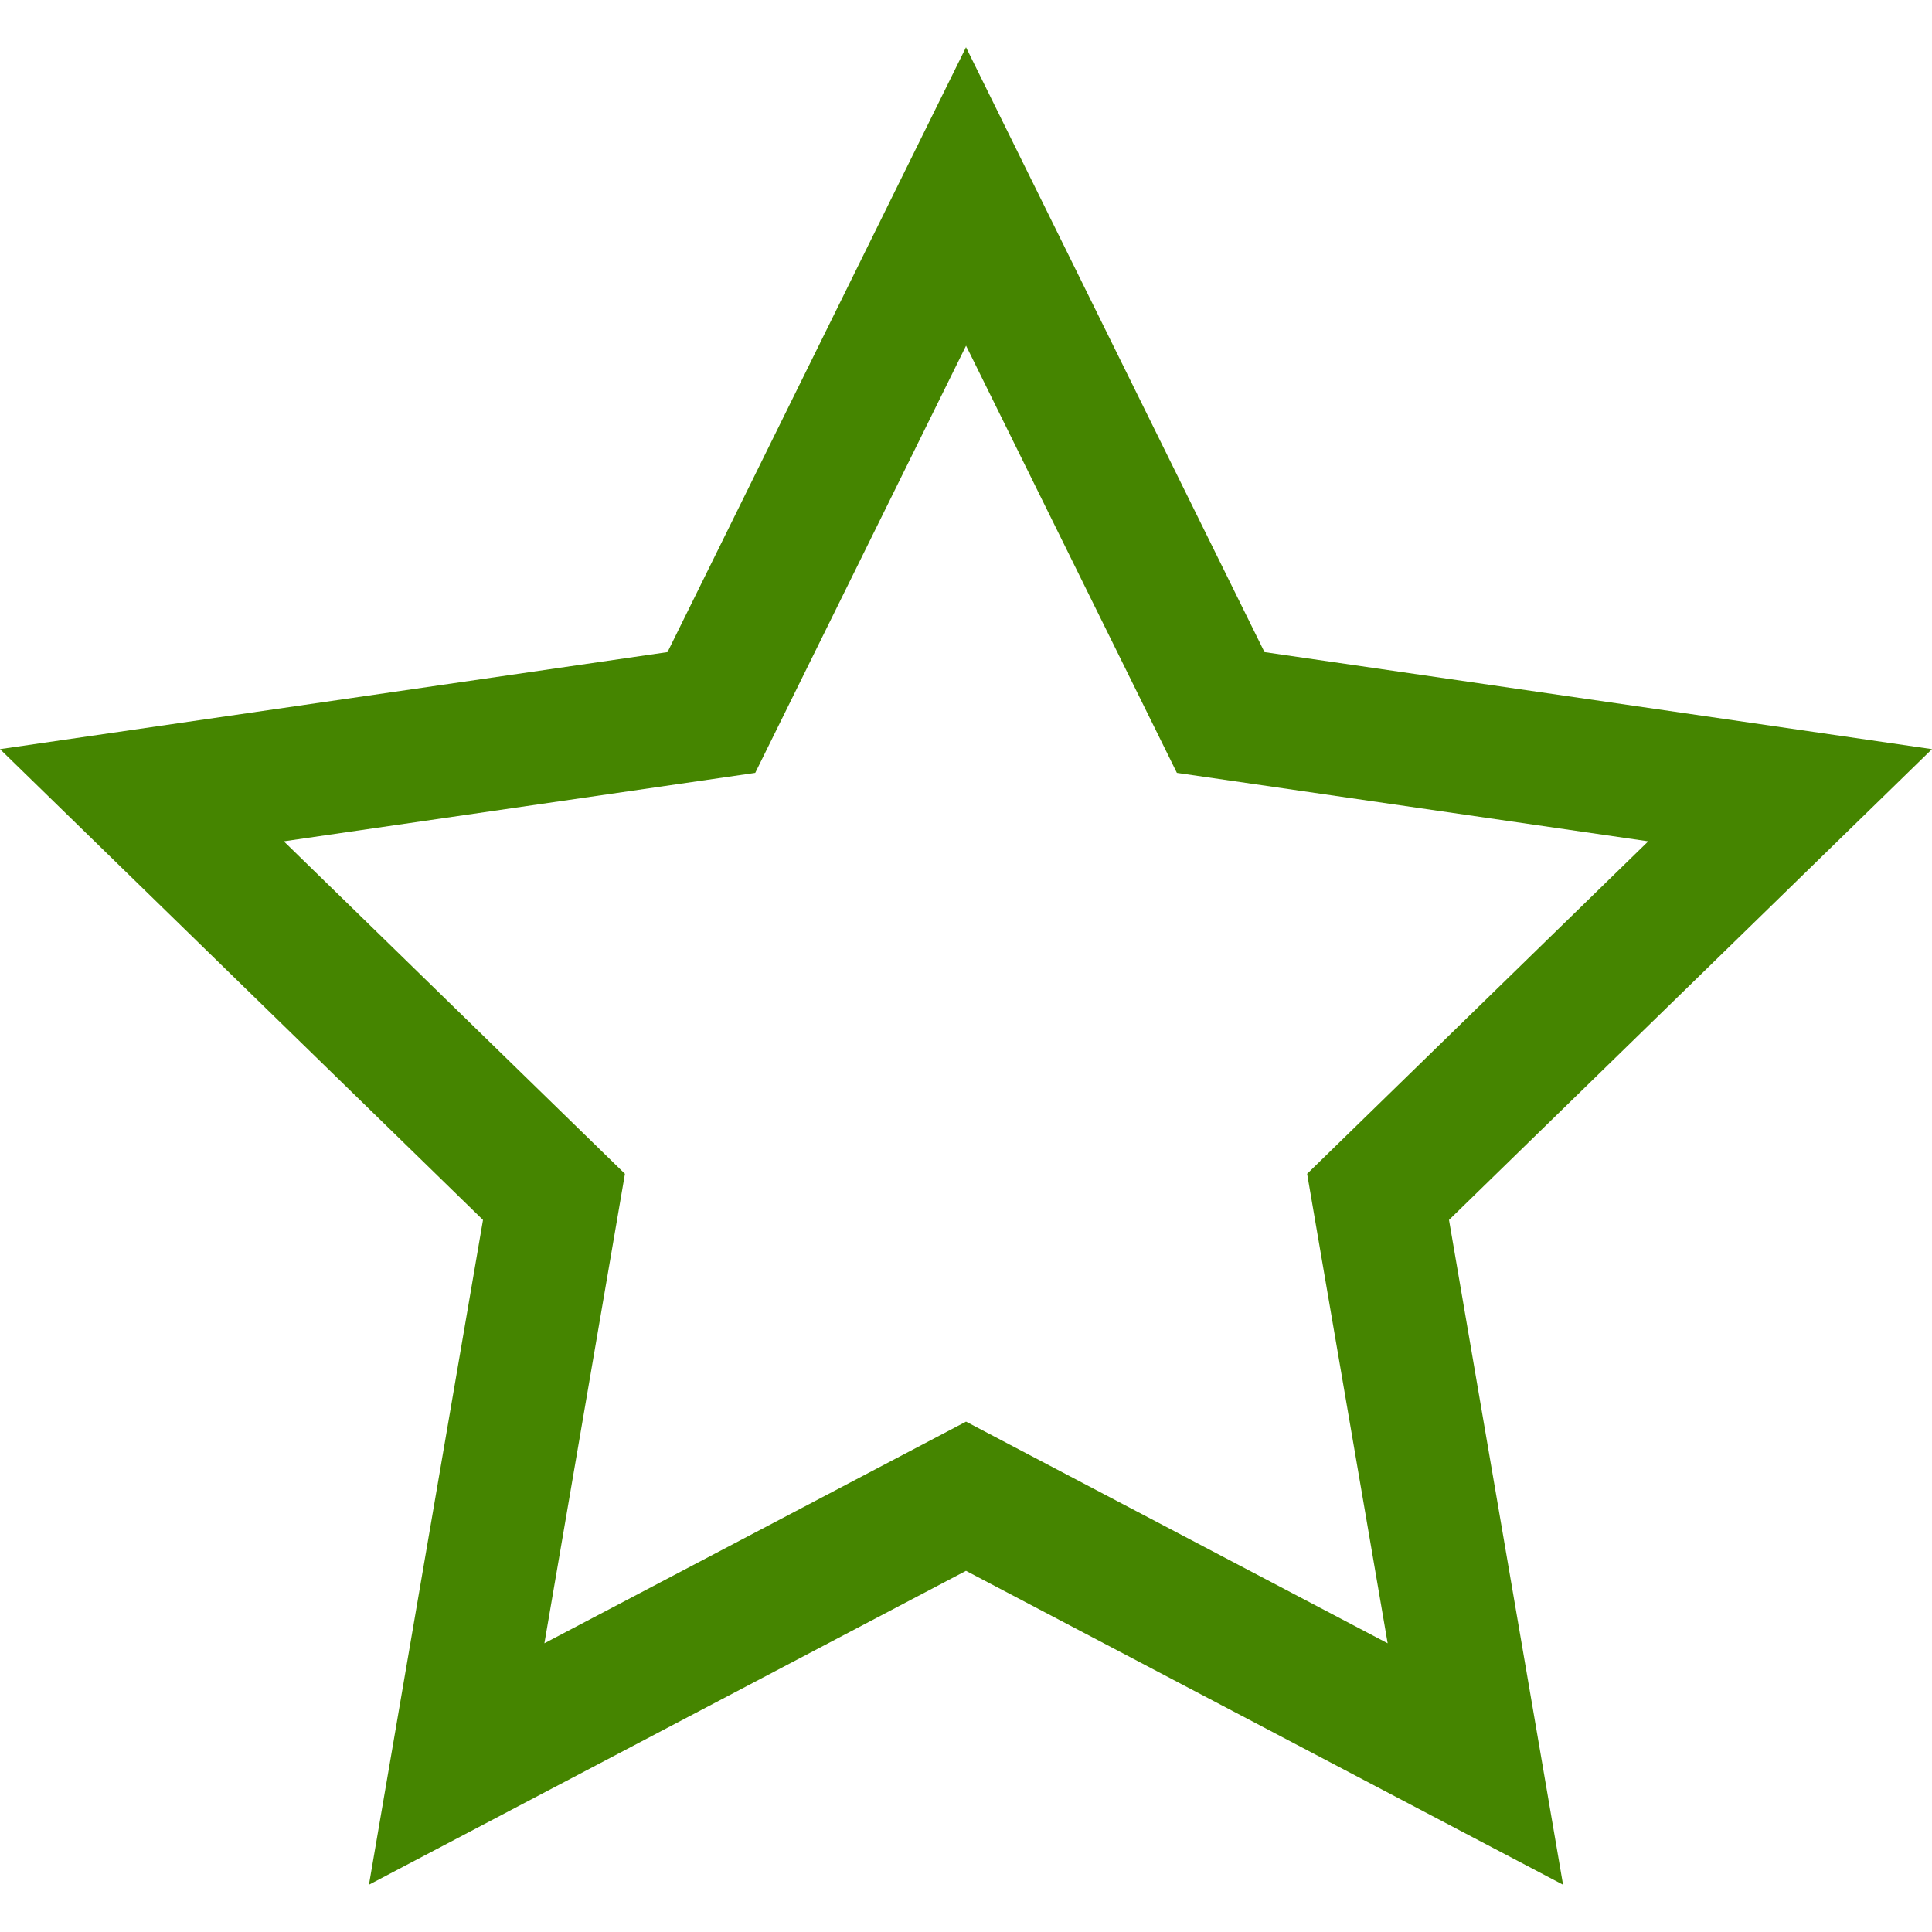
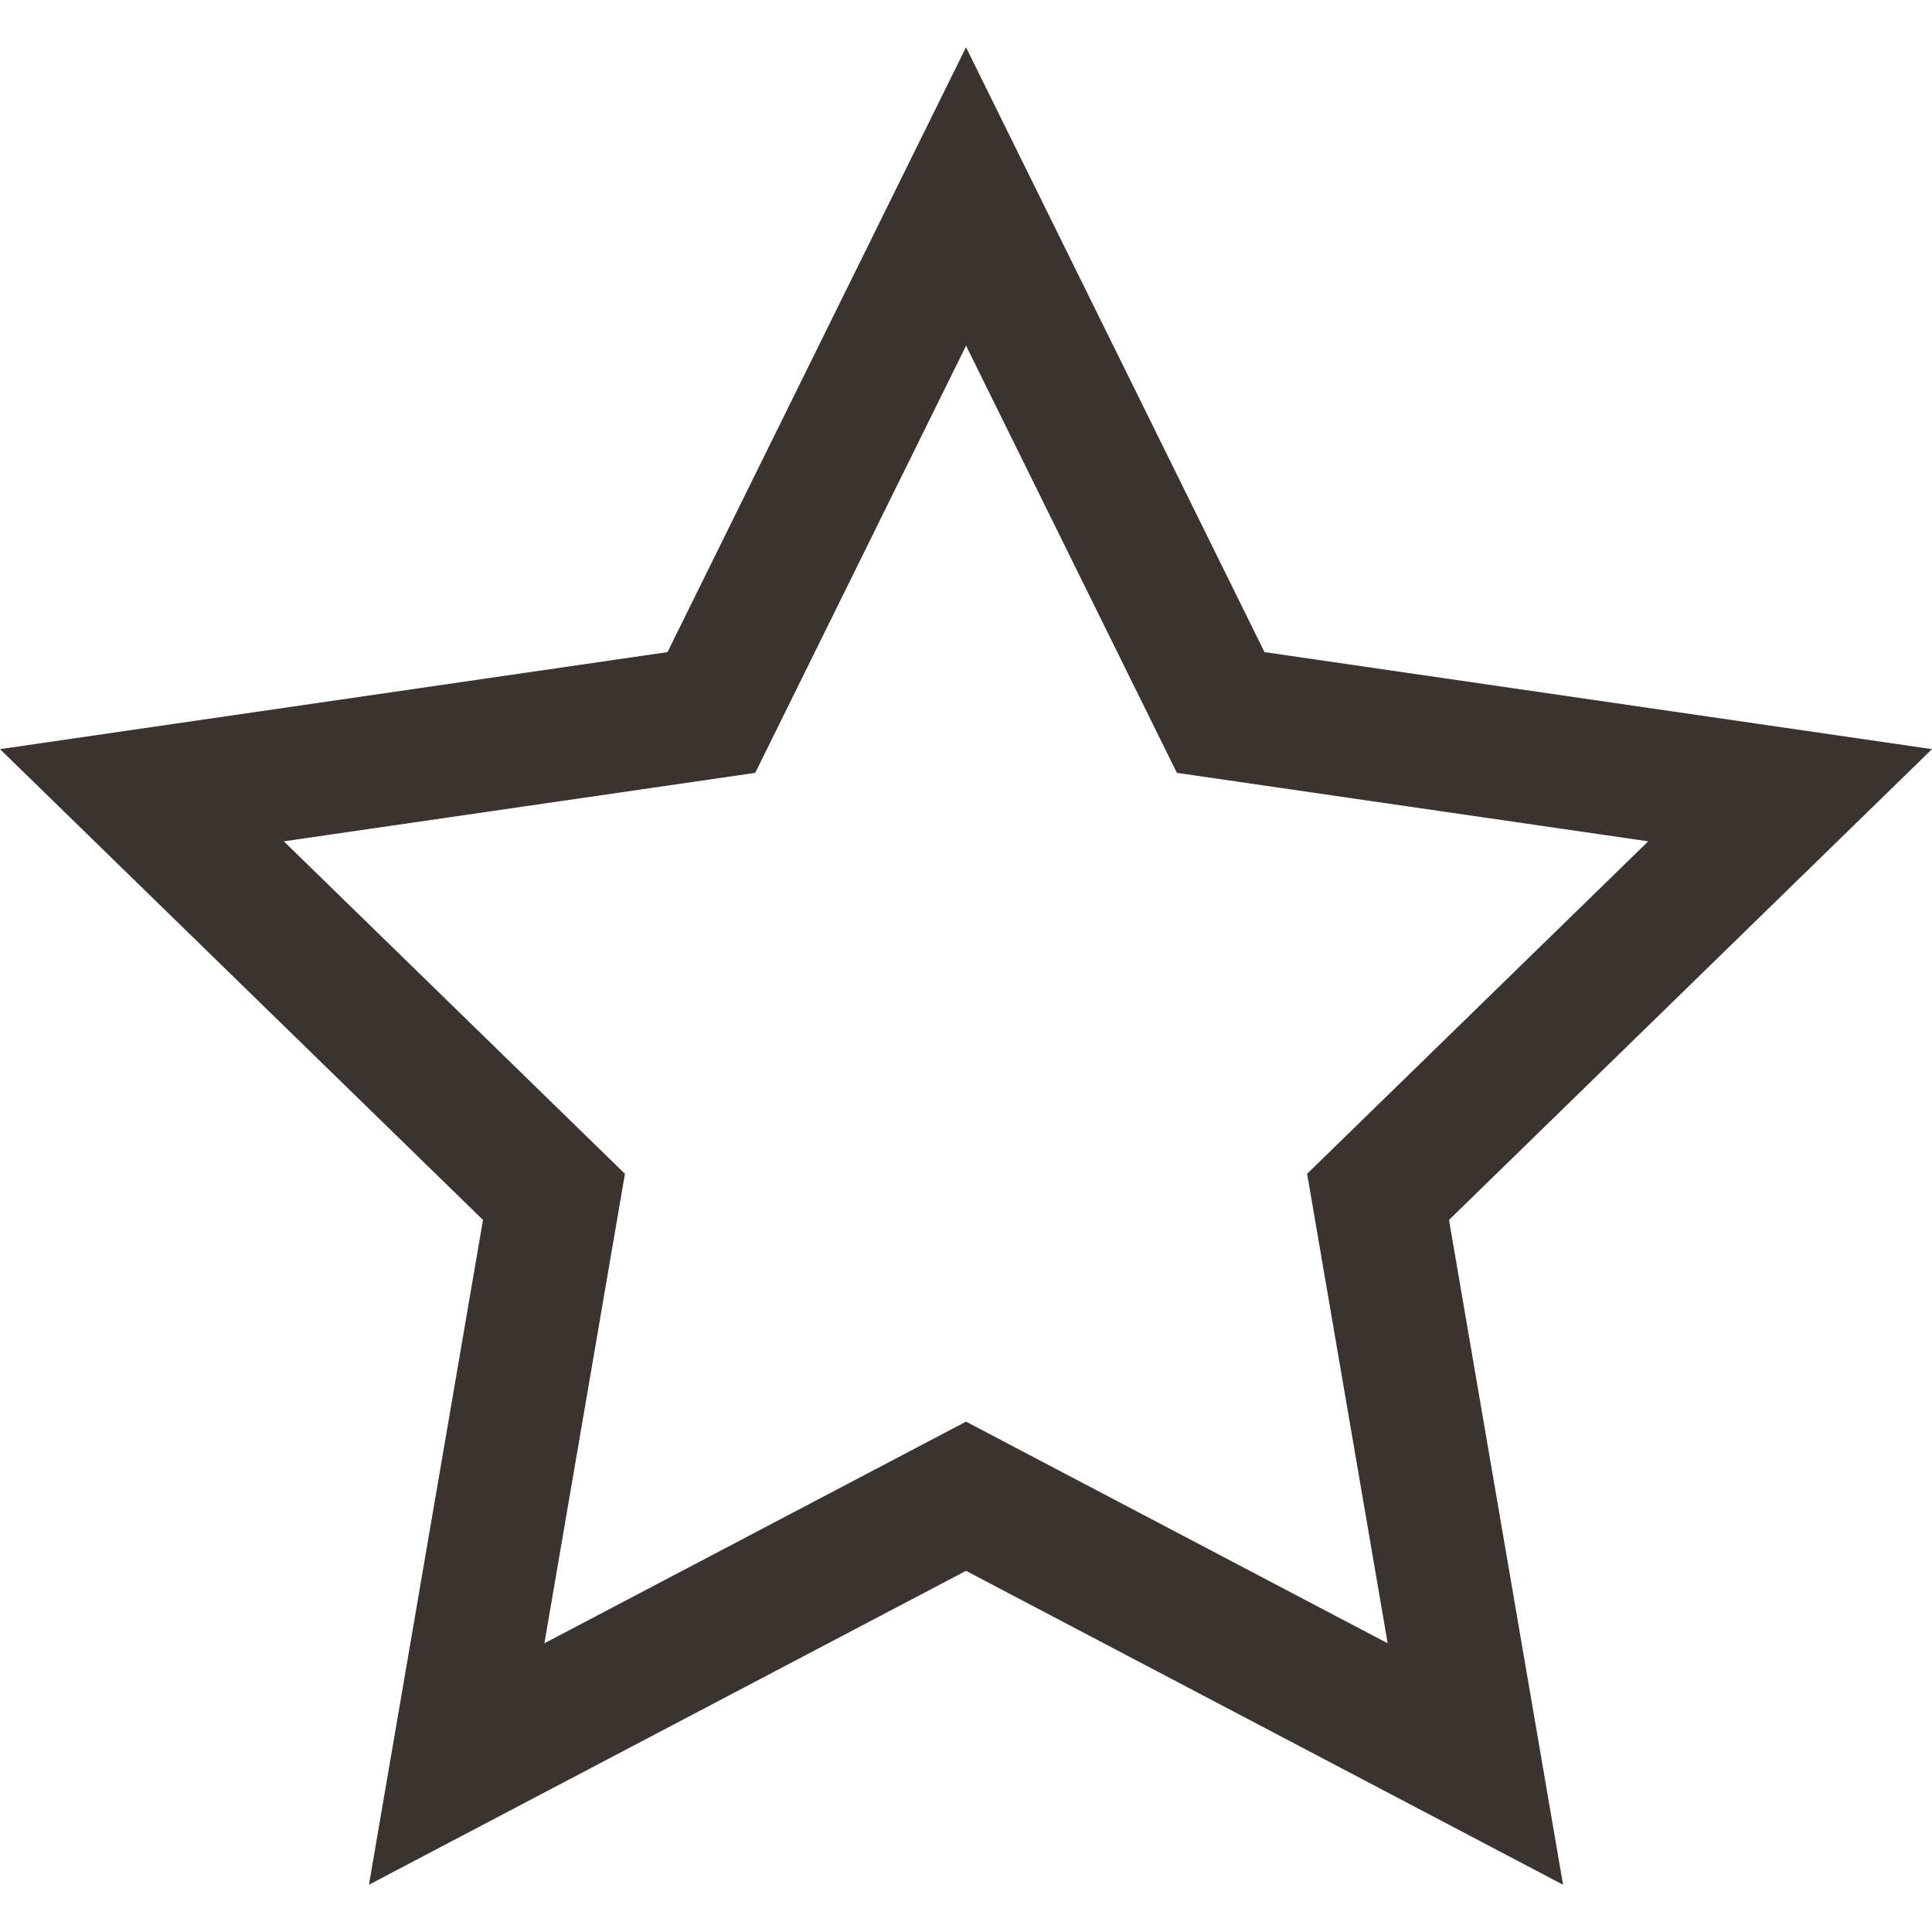
<svg xmlns="http://www.w3.org/2000/svg" width="13" height="13" viewBox="0 0 32 32">
-   <path fill="#458500" d="M32 12.408l-11.056-1.607L16 .783l-4.944 10.018L0 12.408l8 7.798-1.889 11.011L16 26.018l9.889 5.199L24 20.206l8-7.798zM16 23.547l-6.983 3.671 1.334-7.776-5.65-5.507 7.808-1.134 3.492-7.075 3.492 7.075 7.807 1.134-5.65 5.507 1.334 7.776-6.983-3.671z" />
+   <path fill="#3a3330" d="M32 12.408l-11.056-1.607L16 .783l-4.944 10.018L0 12.408l8 7.798-1.889 11.011L16 26.018l9.889 5.199L24 20.206l8-7.798zM16 23.547l-6.983 3.671 1.334-7.776-5.65-5.507 7.808-1.134 3.492-7.075 3.492 7.075 7.807 1.134-5.65 5.507 1.334 7.776-6.983-3.671z" />
</svg>
